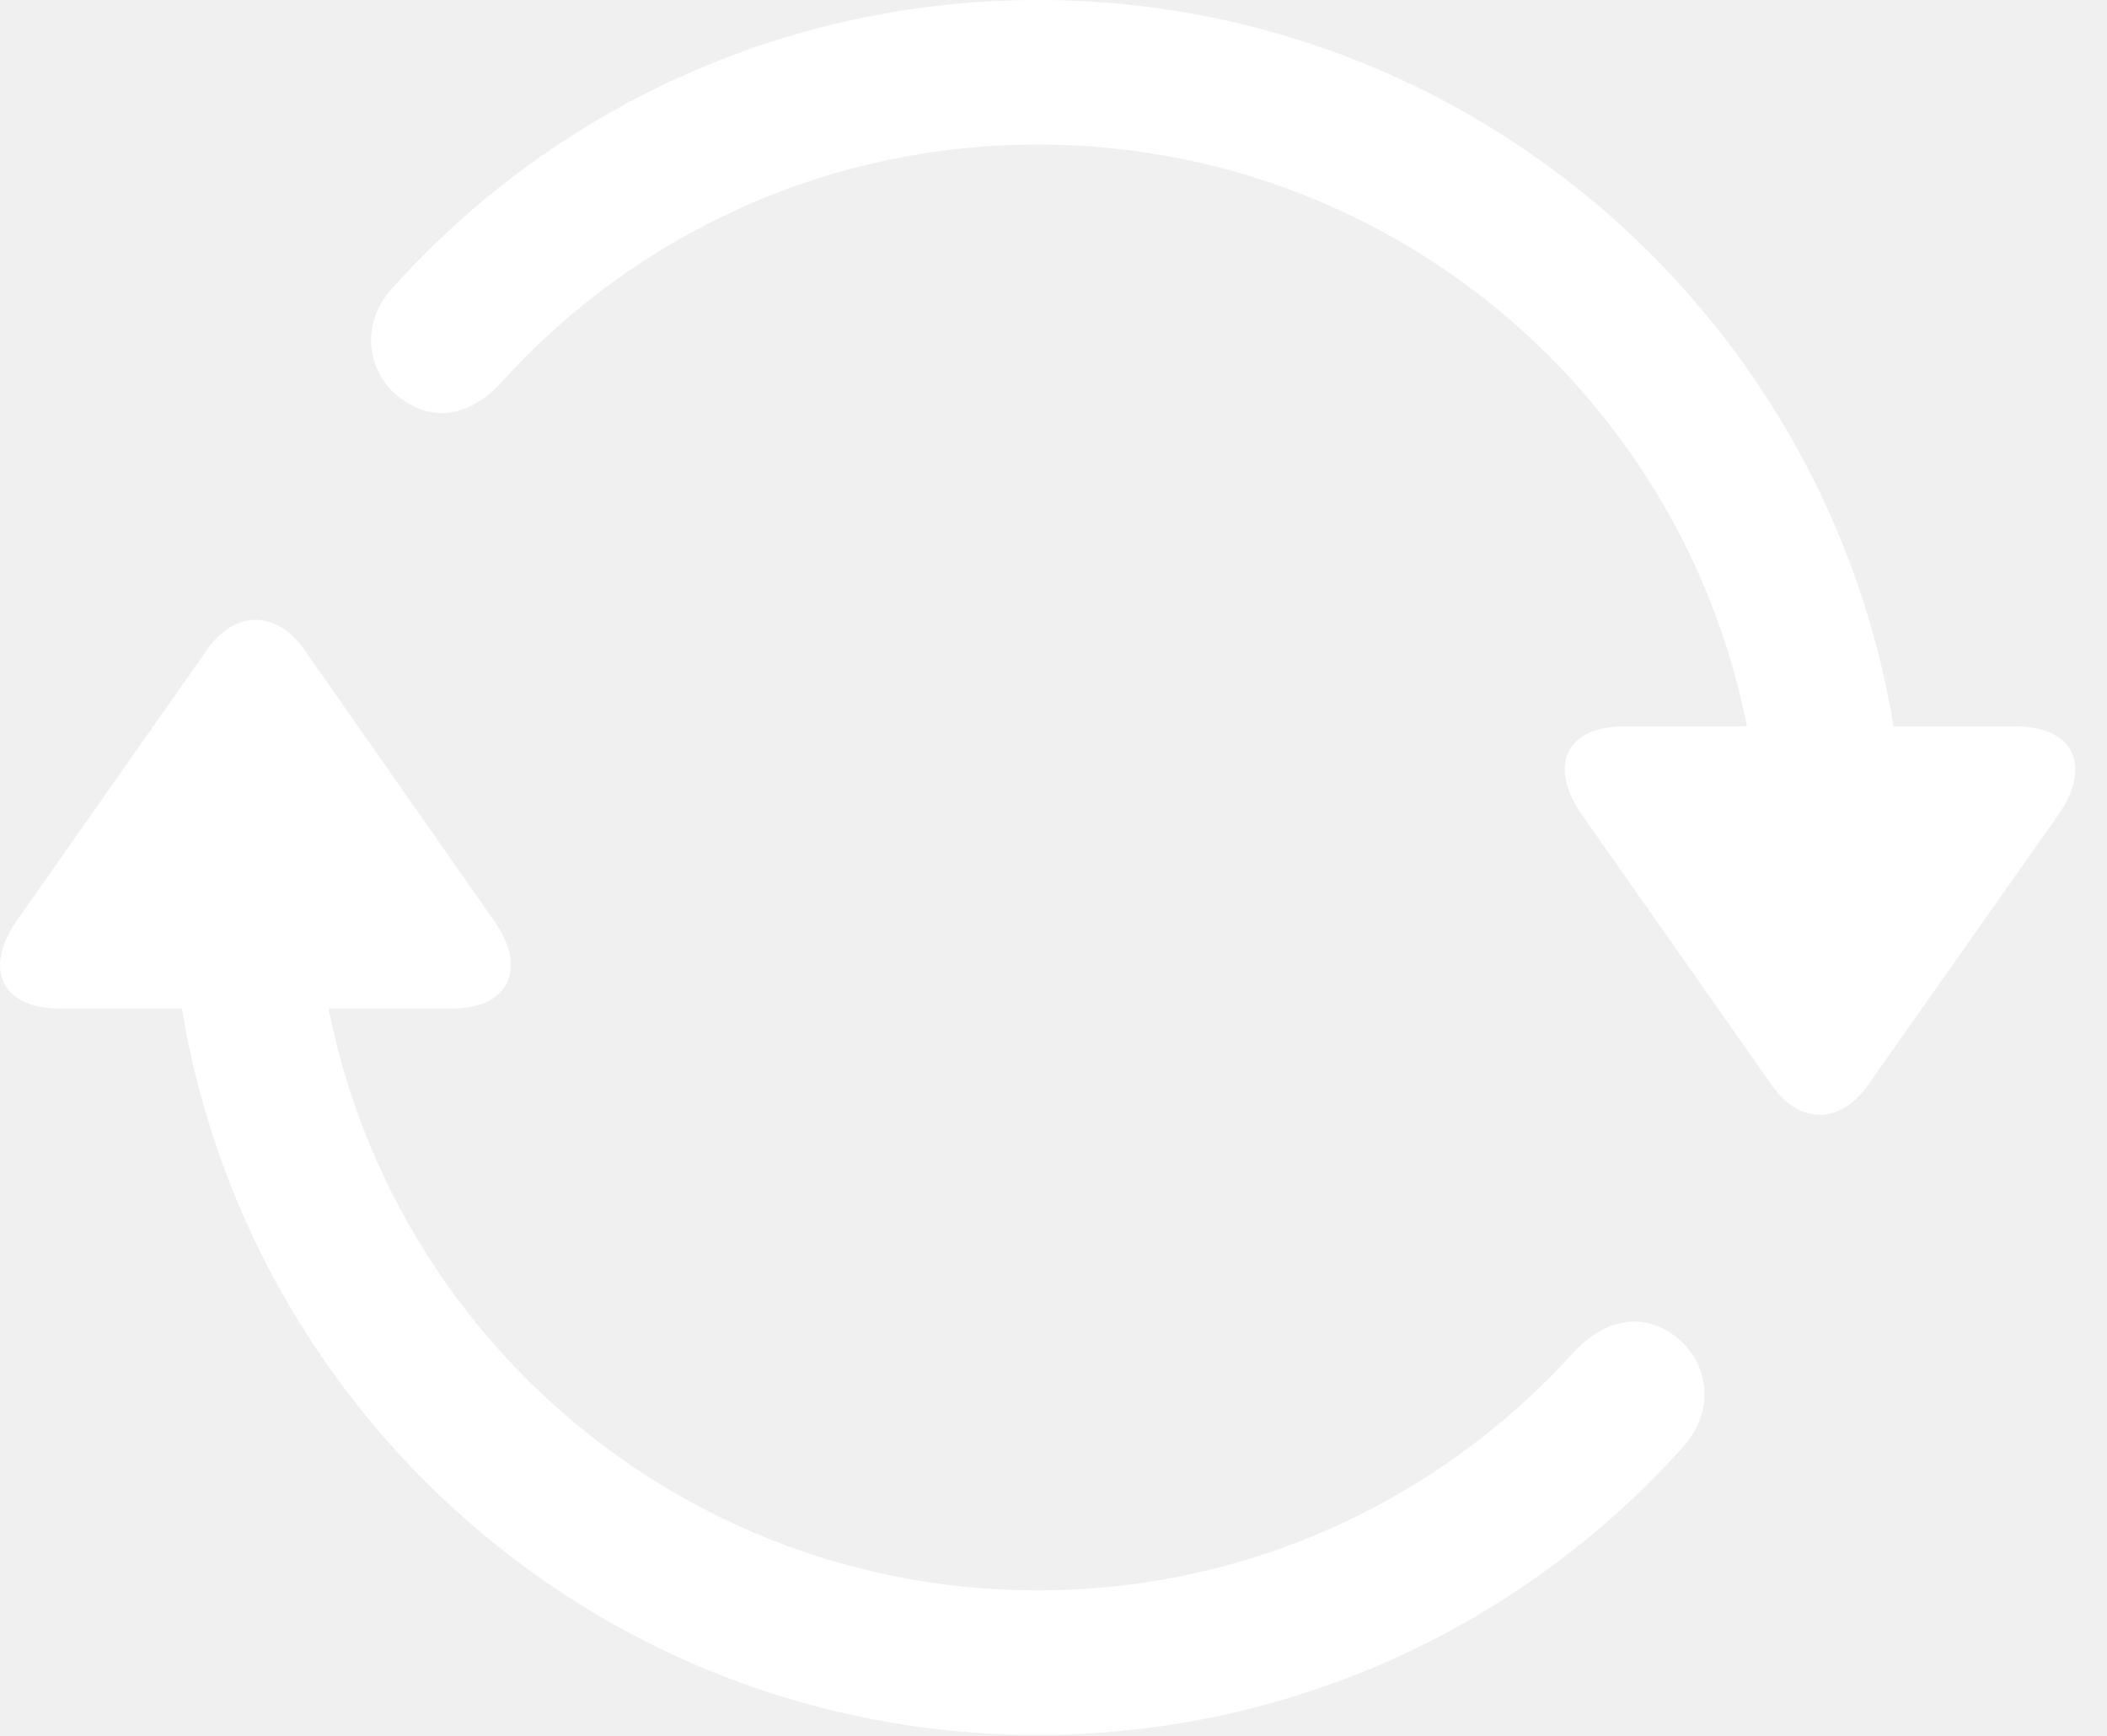
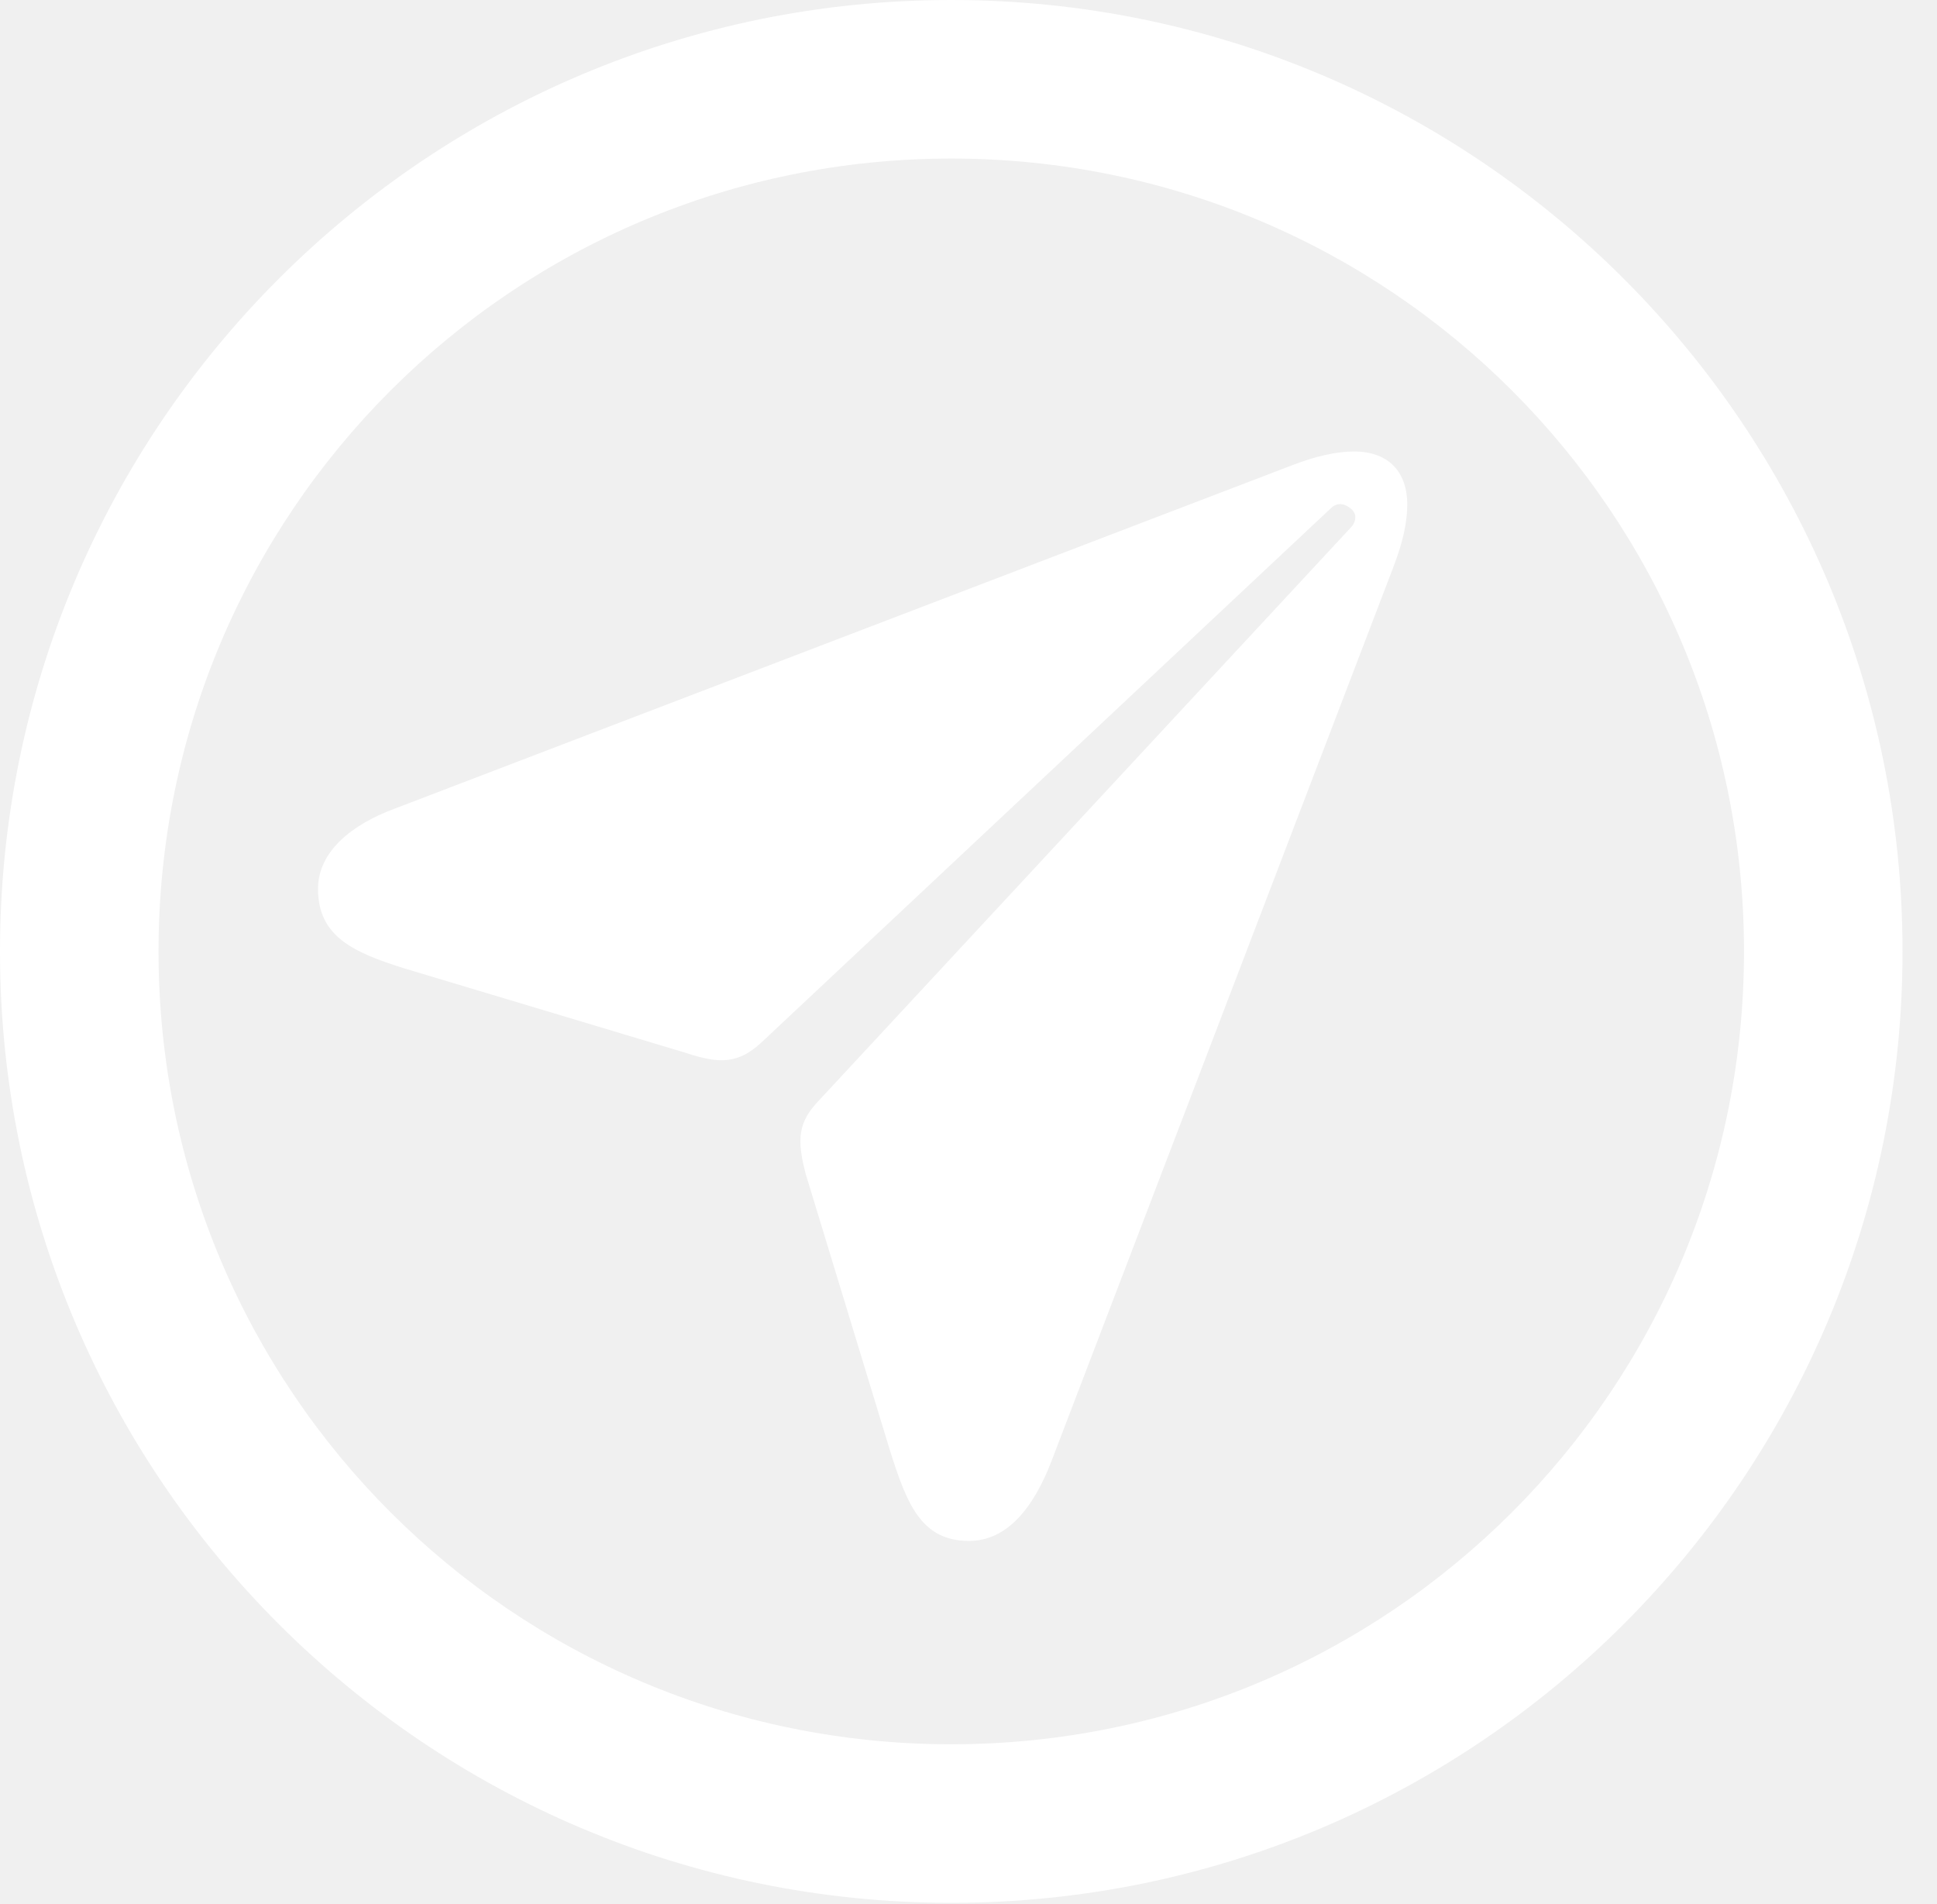
- <svg xmlns="http://www.w3.org/2000/svg" version="1.1" viewBox="0 0 24.192 19.932">
+ <svg xmlns="http://www.w3.org/2000/svg" version="1.1" viewBox="0 0 20.283 19.932">
  <g>
-     <rect height="19.932" opacity="0" width="24.192" x="0" y="0" />
-     <path d="M23.136 8.34L18.654 8.34C17.96 8.34 17.785 8.809 18.156 9.346L20.343 12.461C20.656 12.91 21.124 12.92 21.447 12.461L23.634 9.355C24.015 8.809 23.829 8.34 23.136 8.34ZM11.915 1.66C16.505 1.66 20.216 5.371 20.216 9.961C20.216 10.41 20.587 10.781 21.056 10.781C21.505 10.781 21.867 10.42 21.876 9.971C21.867 4.453 17.413 0 11.915 0C8.986 0 6.329 1.27 4.503 3.311C4.103 3.75 4.24 4.326 4.611 4.58C4.923 4.814 5.343 4.834 5.753 4.395C7.277 2.705 9.474 1.66 11.915 1.66ZM0.695 11.582L5.177 11.582C5.87 11.582 6.046 11.104 5.675 10.576L3.488 7.451C3.175 7.012 2.706 7.002 2.384 7.451L0.197 10.566C-0.184 11.104-0.008 11.582 0.695 11.582ZM11.915 18.262C7.326 18.262 3.615 14.551 3.615 9.961C3.615 9.512 3.234 9.131 2.775 9.131C2.326 9.131 1.964 9.502 1.954 9.951C1.964 15.469 6.417 19.922 11.915 19.922C14.845 19.922 17.501 18.652 19.328 16.611C19.728 16.162 19.591 15.596 19.22 15.332C18.908 15.107 18.488 15.088 18.078 15.518C16.554 17.207 14.357 18.262 11.915 18.262Z" fill="white" />
+     <rect height="19.932" opacity="0" width="20.283" x="0" y="0" />
+     <path d="M9.961 19.922C15.459 19.922 19.922 15.459 19.922 9.961C19.922 4.463 15.459 0 9.961 0C4.463 0 0 4.463 0 9.961C0 15.459 4.463 19.922 9.961 19.922ZM9.961 18.262C5.371 18.262 1.66 14.551 1.66 9.961C1.66 5.371 5.371 1.66 9.961 1.66C14.551 1.66 18.262 5.371 18.262 9.961C18.262 14.551 14.551 18.262 9.961 18.262Z" fill="white" />
+     <path d="M10.146 16.133C10.537 16.133 10.82 15.801 11.016 15.283L14.59 5.938C14.688 5.684 14.736 5.469 14.736 5.283C14.736 4.932 14.531 4.727 14.18 4.727C13.994 4.727 13.779 4.775 13.525 4.873L4.131 8.467C3.682 8.633 3.33 8.916 3.33 9.307C3.33 9.805 3.701 9.971 4.229 10.137L7.188 11.025C7.539 11.143 7.734 11.133 7.969 10.918L13.935 5.322C14.004 5.254 14.082 5.273 14.141 5.322C14.209 5.371 14.209 5.459 14.141 5.527L8.574 11.523C8.359 11.748 8.34 11.924 8.438 12.295L9.316 15.176C9.492 15.732 9.639 16.133 10.146 16.133Z" fill="white" />
  </g>
</svg>
